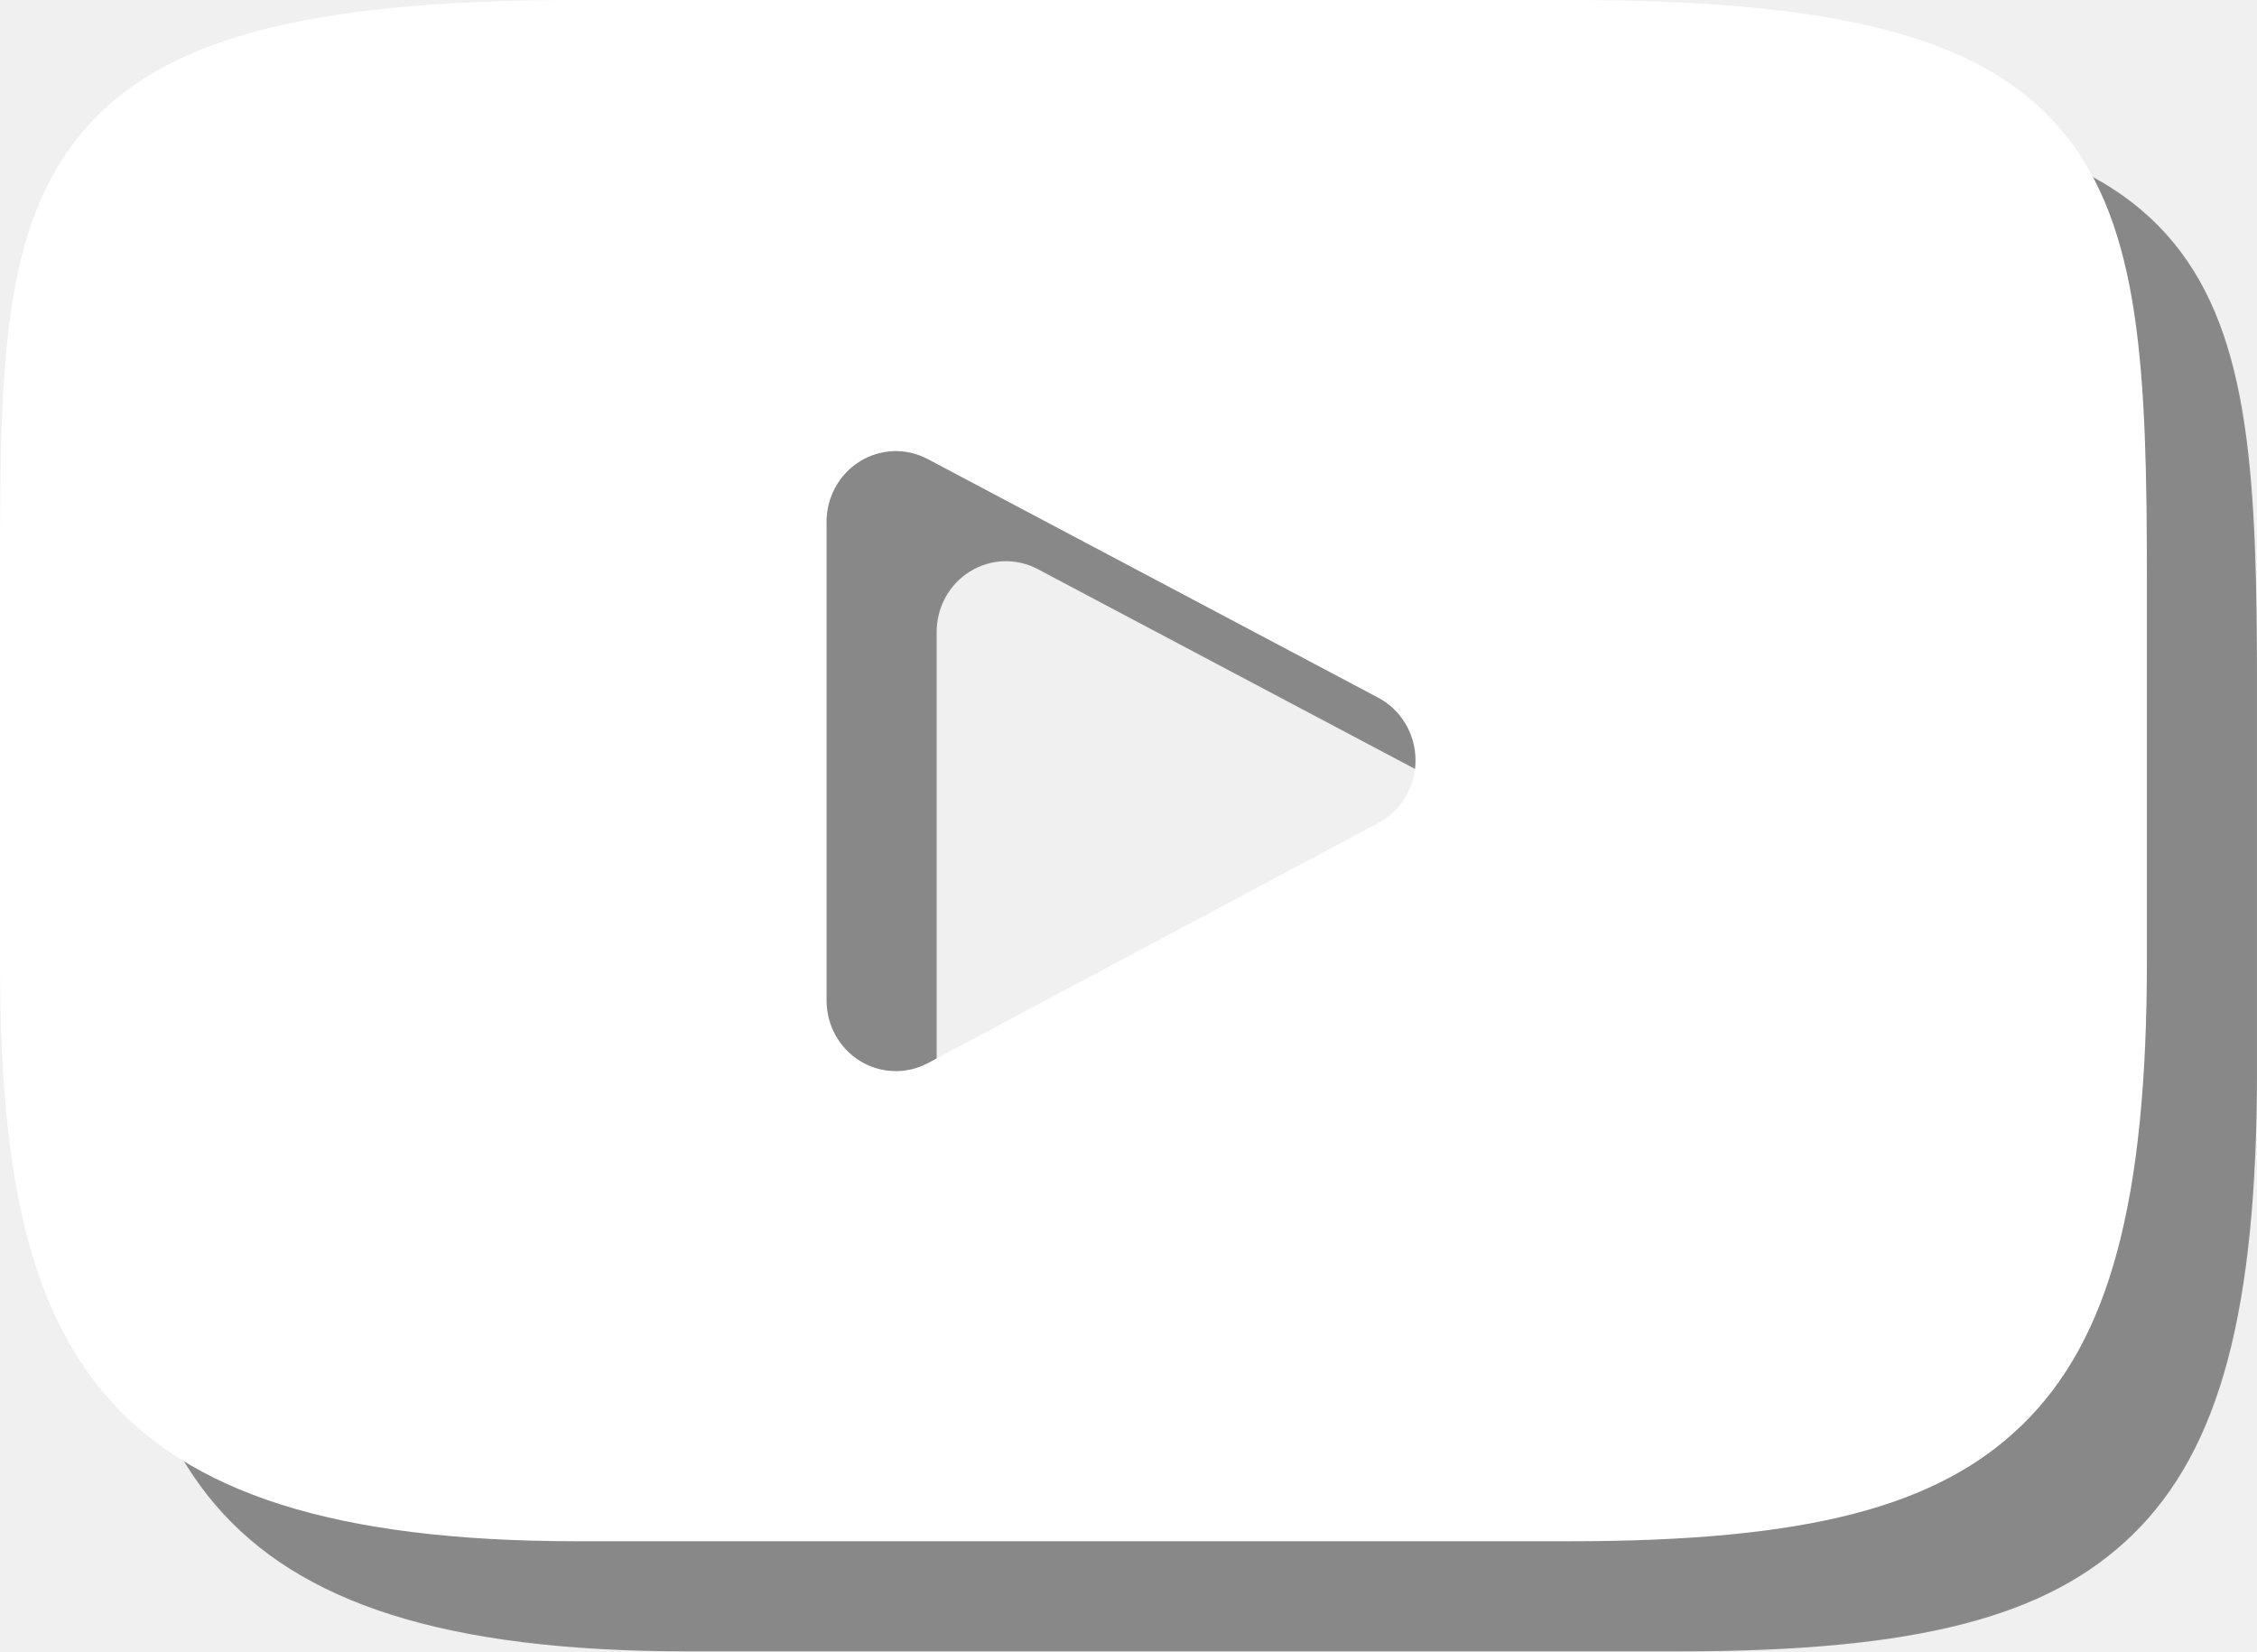
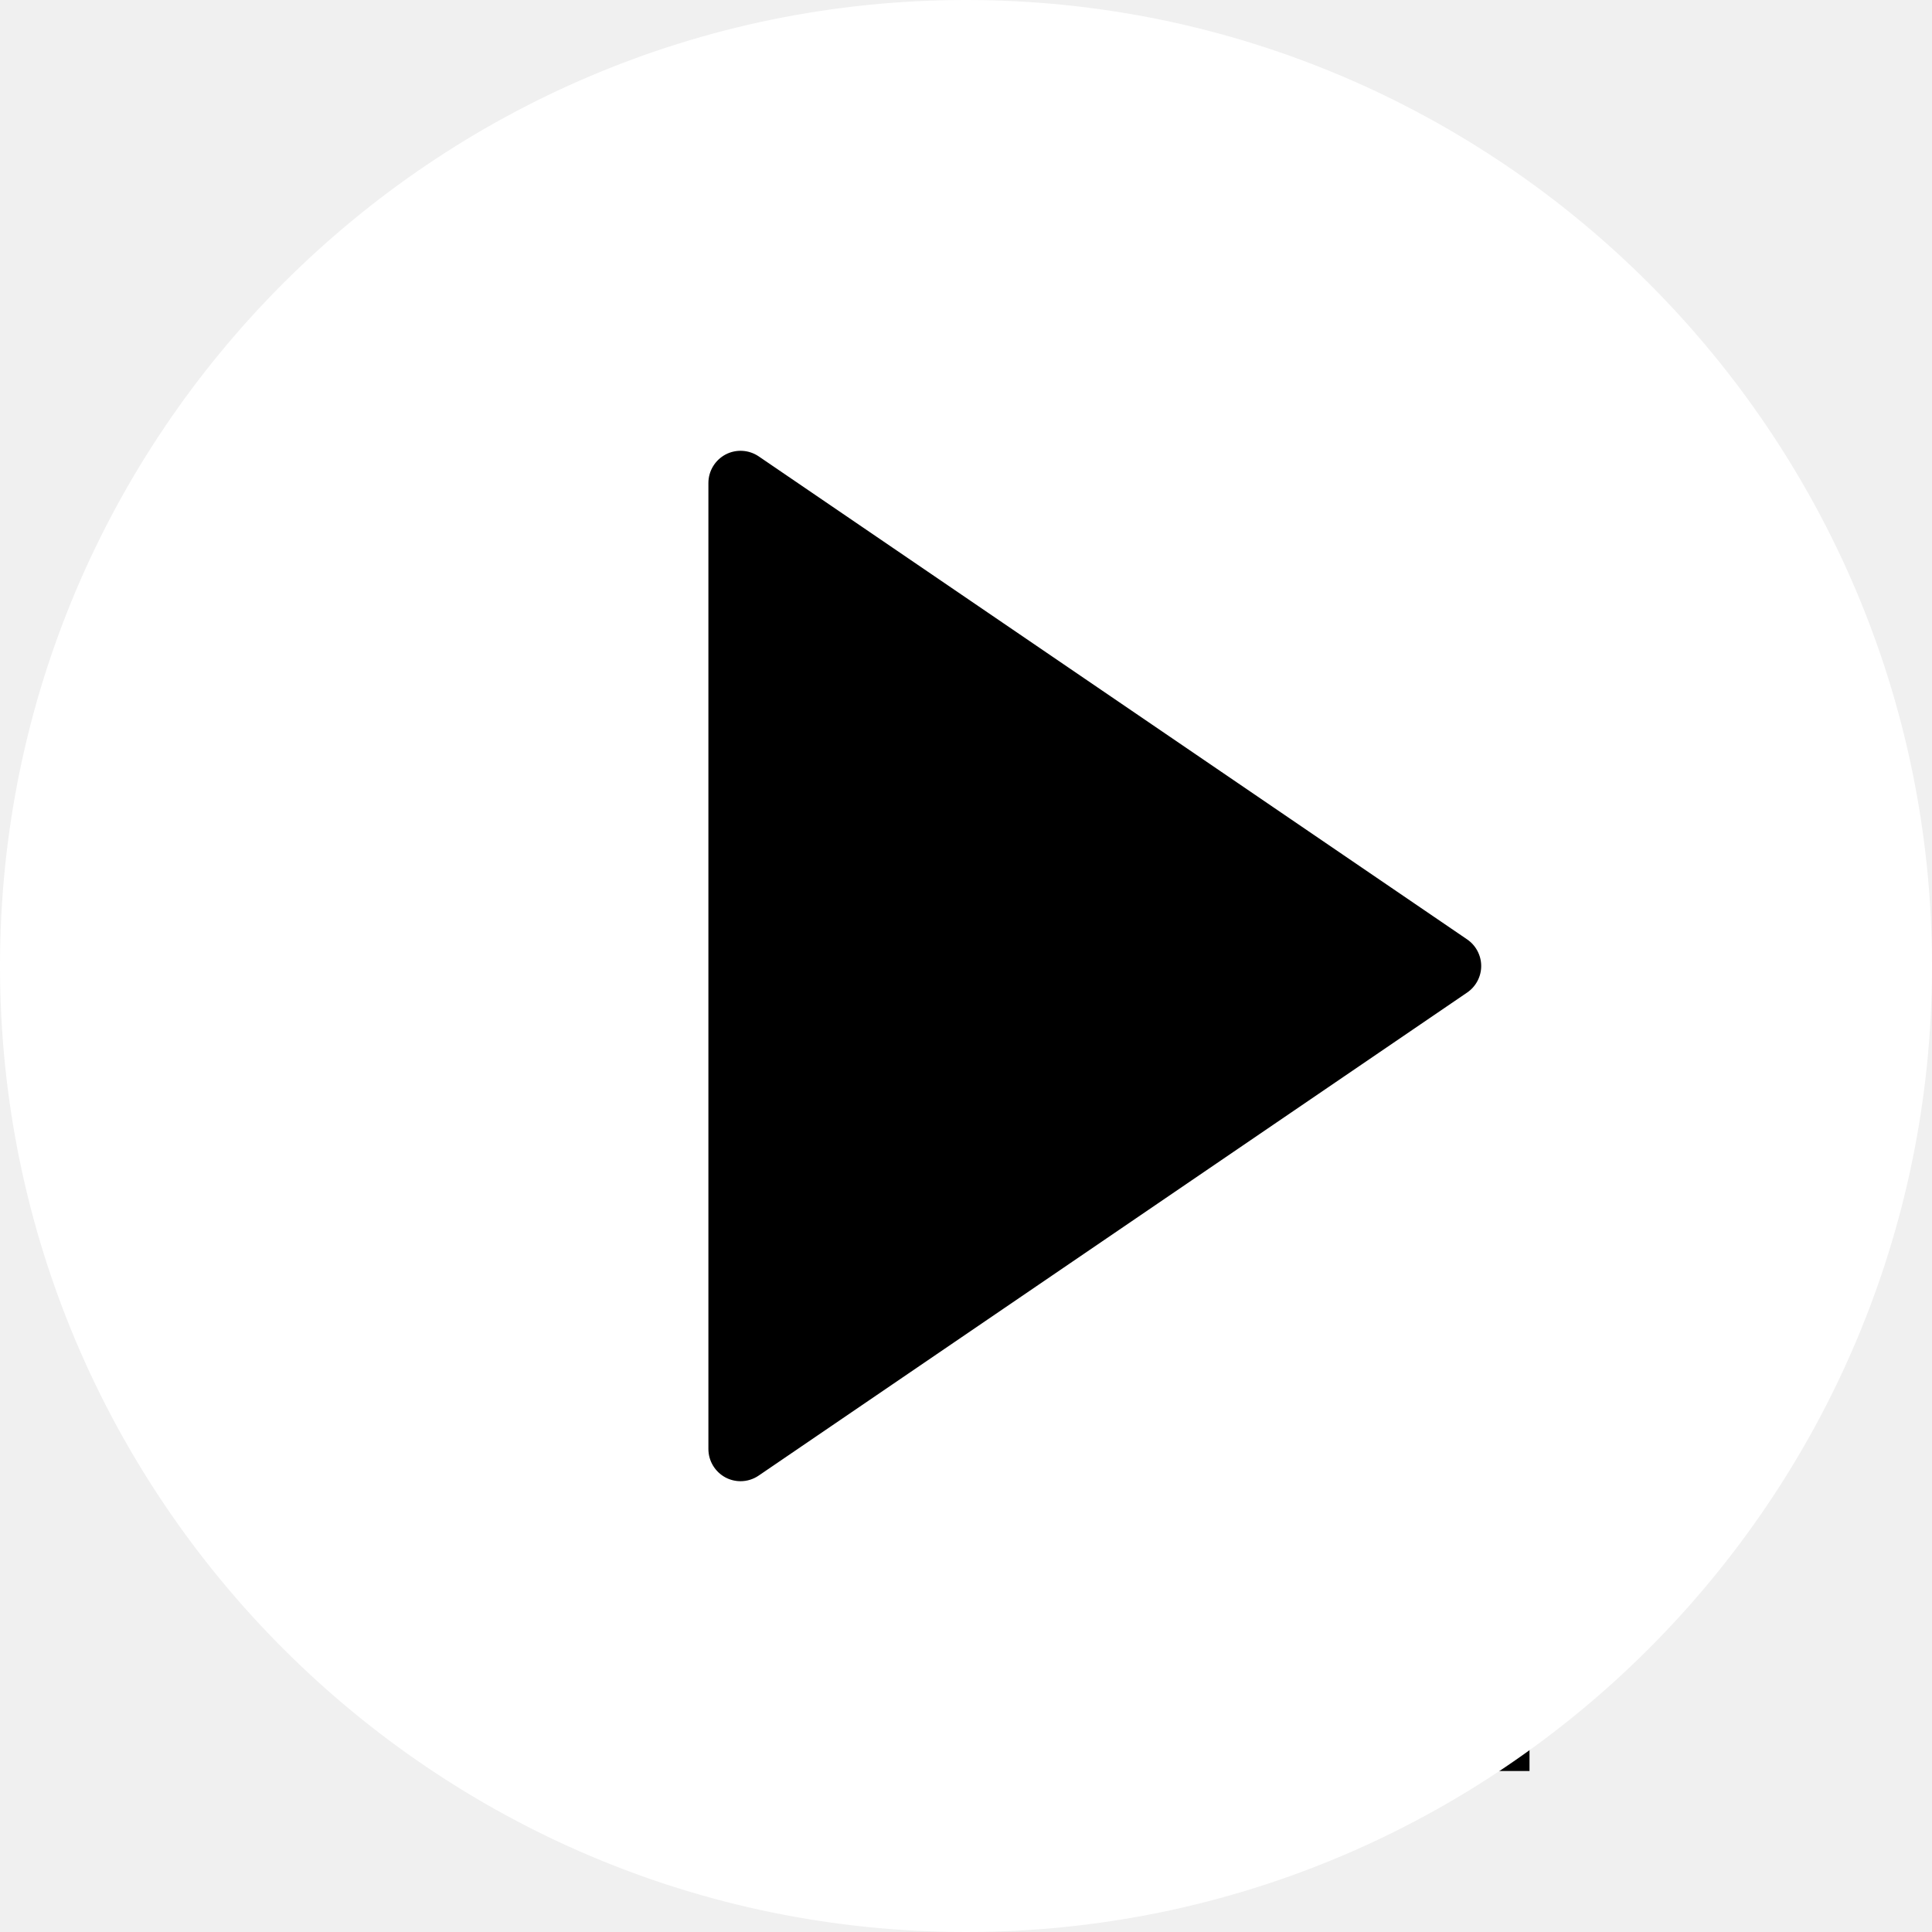
- <svg xmlns="http://www.w3.org/2000/svg" xmlns:xlink="http://www.w3.org/1999/xlink" width="41px" height="30px" viewBox="0 0 41 30" version="1.1">
-   <defs>
-     <path d="M37.48,2.404 C36.072,0.696 33.473,0 28.509,0 L10.49,0 C5.413,0 2.77,0.741 1.367,2.559 C0,4.331 0,6.942 0,10.556 L0,17.444 C0,24.445 1.622,28 10.49,28 L28.509,28 C32.814,28 35.199,27.385 36.742,25.879 C38.325,24.334 39,21.811 39,17.444 L39,10.556 C39,6.745 38.894,4.118 37.48,2.404 Z M25.038,14.951 L16.856,19.314 C16.673,19.411 16.473,19.459 16.273,19.459 C16.047,19.459 15.821,19.397 15.621,19.274 C15.245,19.041 15.015,18.625 15.015,18.176 L15.015,9.479 C15.015,9.031 15.244,8.615 15.62,8.382 C15.996,8.149 16.463,8.133 16.853,8.34 L25.035,12.674 C25.452,12.895 25.713,13.333 25.714,13.812 C25.714,14.29 25.454,14.729 25.038,14.951 Z" id="path-1" />
-     <filter x="-2.6%" y="-3.6%" width="110.3%" height="114.3%" filterUnits="objectBoundingBox" id="filter-2">
-       <feOffset dx="2" dy="2" in="SourceAlpha" result="shadowOffsetOuter1" />
-       <feColorMatrix values="0 0 0 0 0.126   0 0 0 0 0.126   0 0 0 0 0.126  0 0 0 0.5 0" type="matrix" in="shadowOffsetOuter1" />
-     </filter>
-   </defs>
+ <svg xmlns="http://www.w3.org/2000/svg" width="24px" height="24px" viewBox="0 0 24 24" version="1.1">
  <g id="Event" stroke="none" stroke-width="1" fill="none" fill-rule="evenodd">
-     <g id="Desktop-Copy" transform="translate(-305, -213)" fill-rule="nonzero">
-       <g id="Group-3" transform="translate(31, 208)">
-         <g id="flaticon1562760889-svg" transform="translate(274, 5)">
-           <g id="XMLID_823_">
-             <use fill="black" fill-opacity="1" filter="url(#filter-2)" xlink:href="#path-1" />
-             <use fill="#FFFFFF" xlink:href="#path-1" />
-           </g>
-         </g>
+     <g id="Desktop" transform="translate(-296, -213)">
+       <g id="flaticon1561736528-svg" transform="translate(296, 213)">
+         <rect id="Rectangle" fill="#000000" x="6" y="4" width="13" height="18" />
+         <path d="M12,0 C5.383,0 0,5.383 0,12 C0,18.617 5.383,24 12,24 C18.617,24 24,18.617 24,12 C24,5.383 18.617,0 12,0 Z M18.225,12.33 L9.425,18.33 C9.358,18.376 9.279,18.4 9.2,18.4 C9.136,18.4 9.072,18.385 9.013,18.354 C8.882,18.284 8.8,18.148 8.8,18 L8.8,6 C8.8,5.852 8.882,5.716 9.013,5.646 C9.144,5.577 9.303,5.586 9.426,5.67 L18.226,11.67 C18.334,11.744 18.4,11.868 18.4,12 C18.4,12.132 18.334,12.256 18.225,12.33 Z" id="Shape" fill="#FFFFFF" fill-rule="nonzero" />
      </g>
    </g>
  </g>
</svg>
